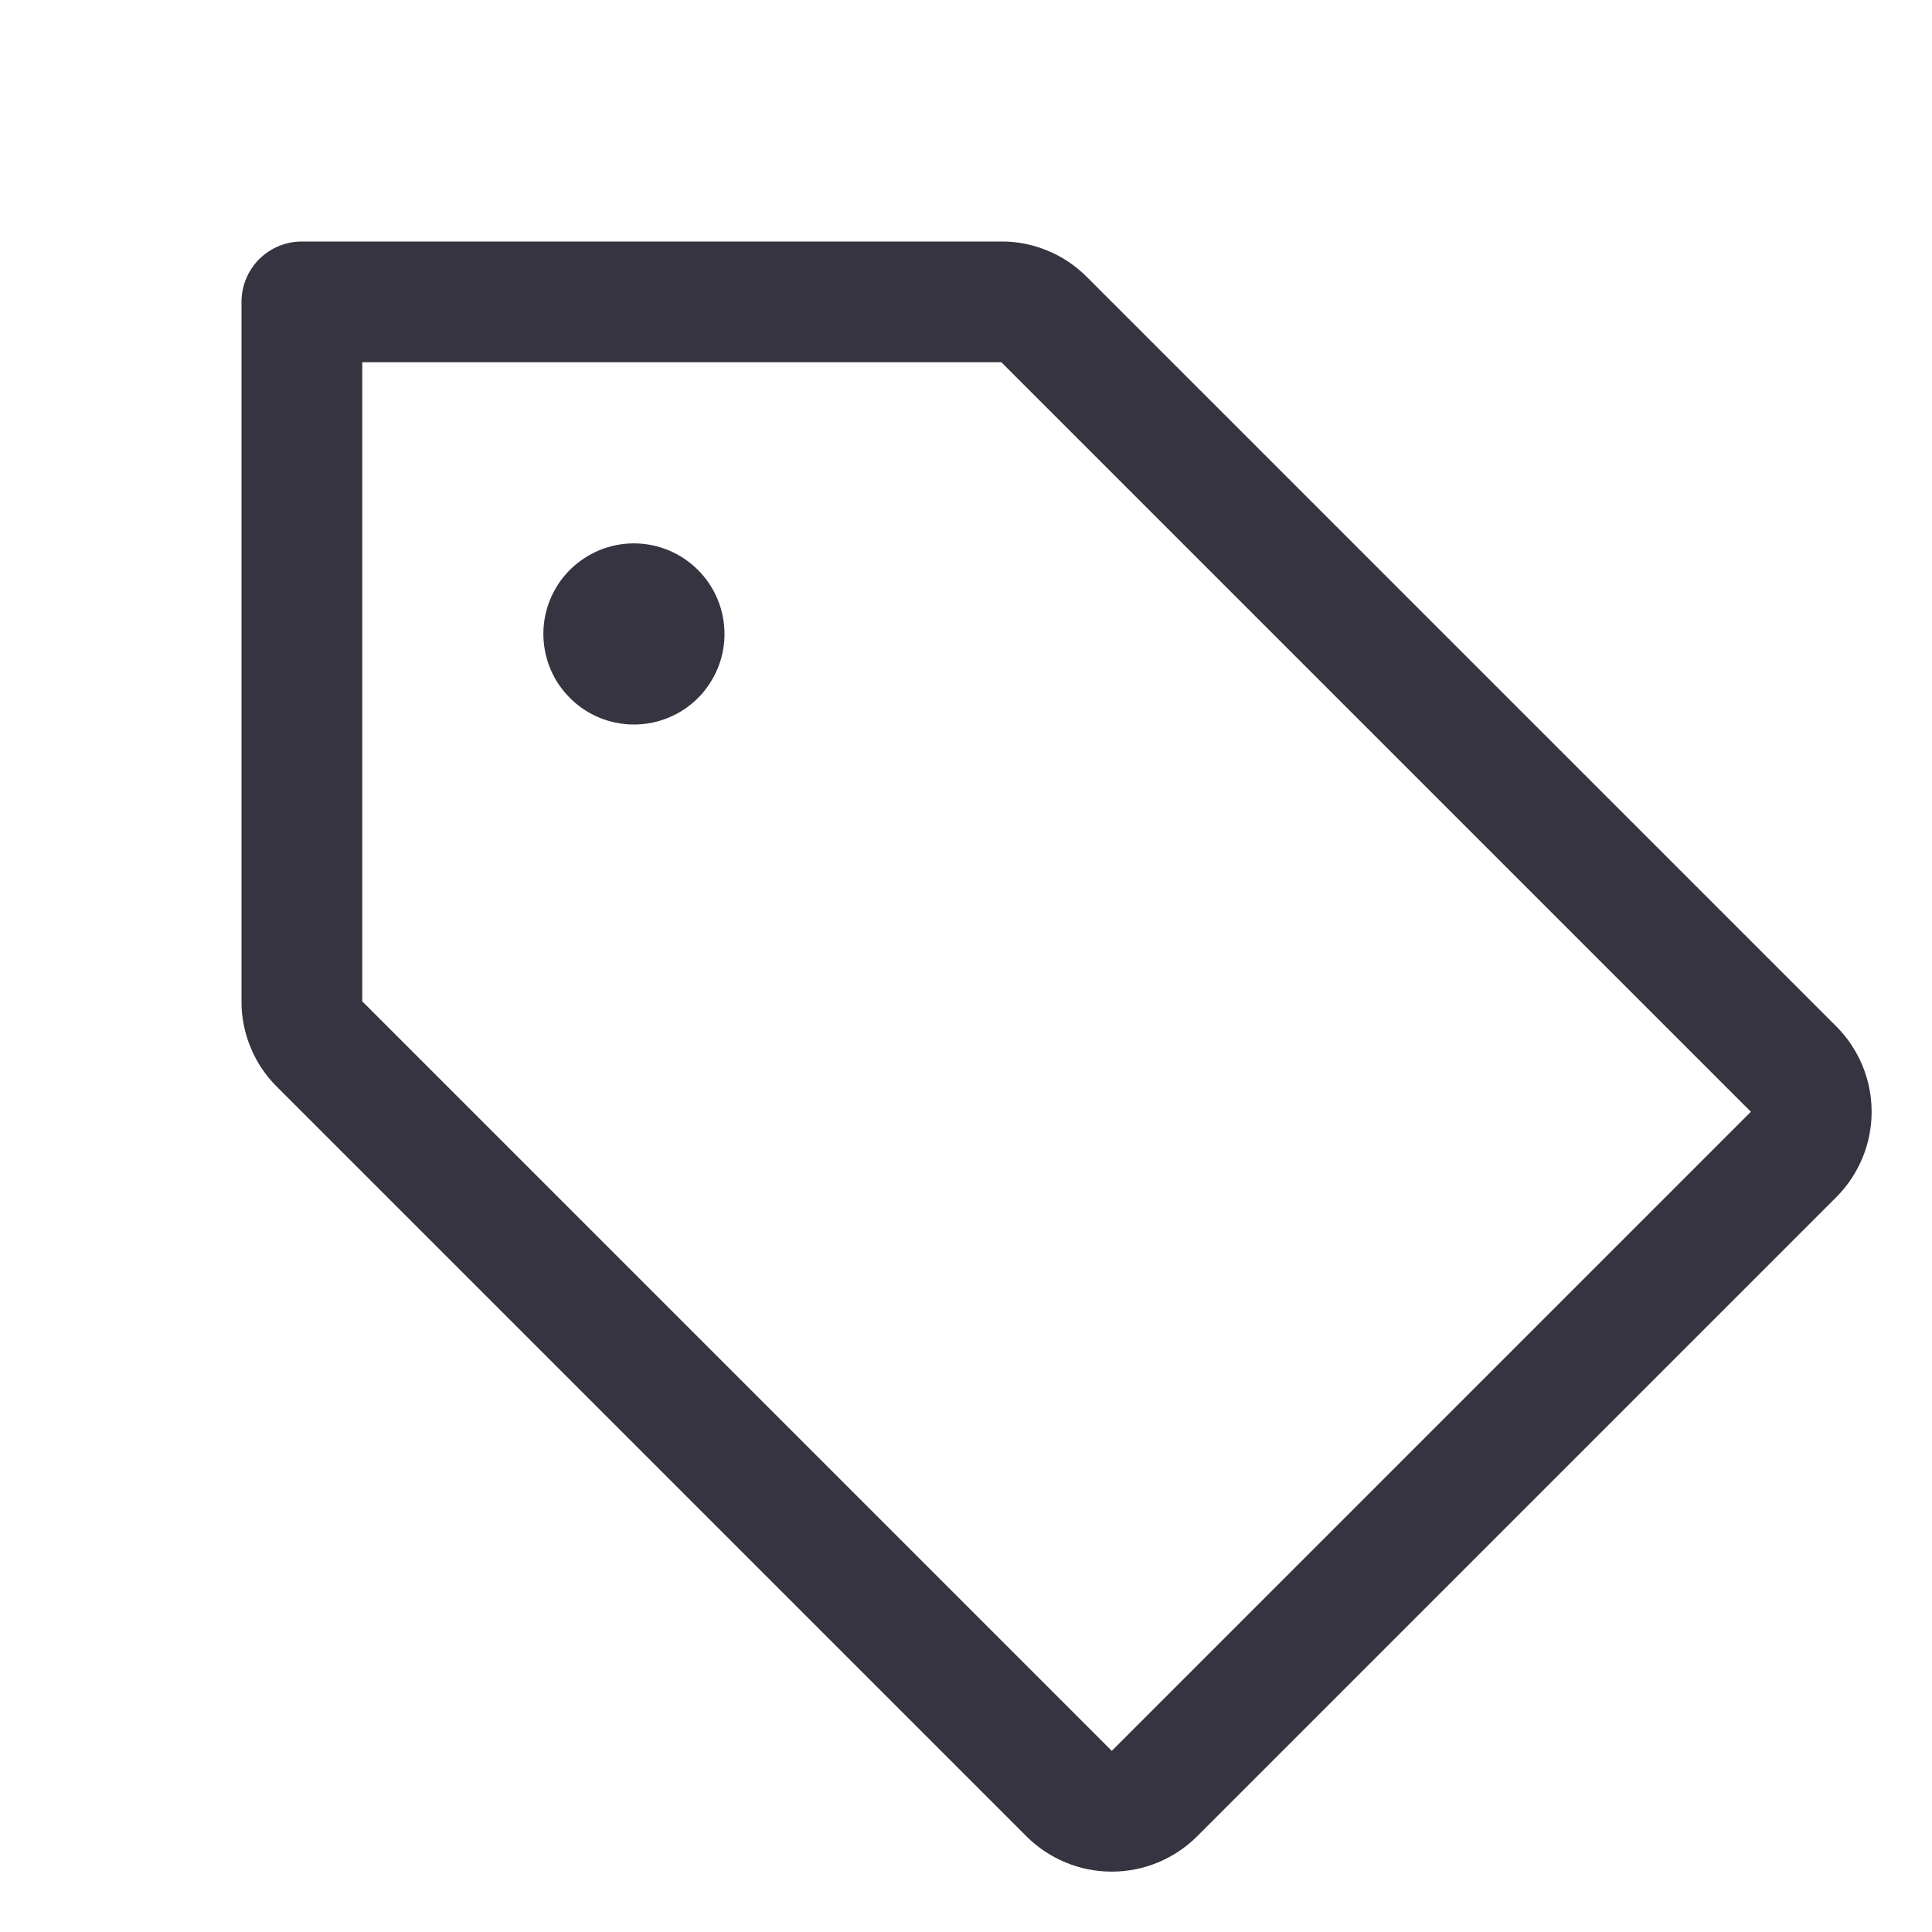
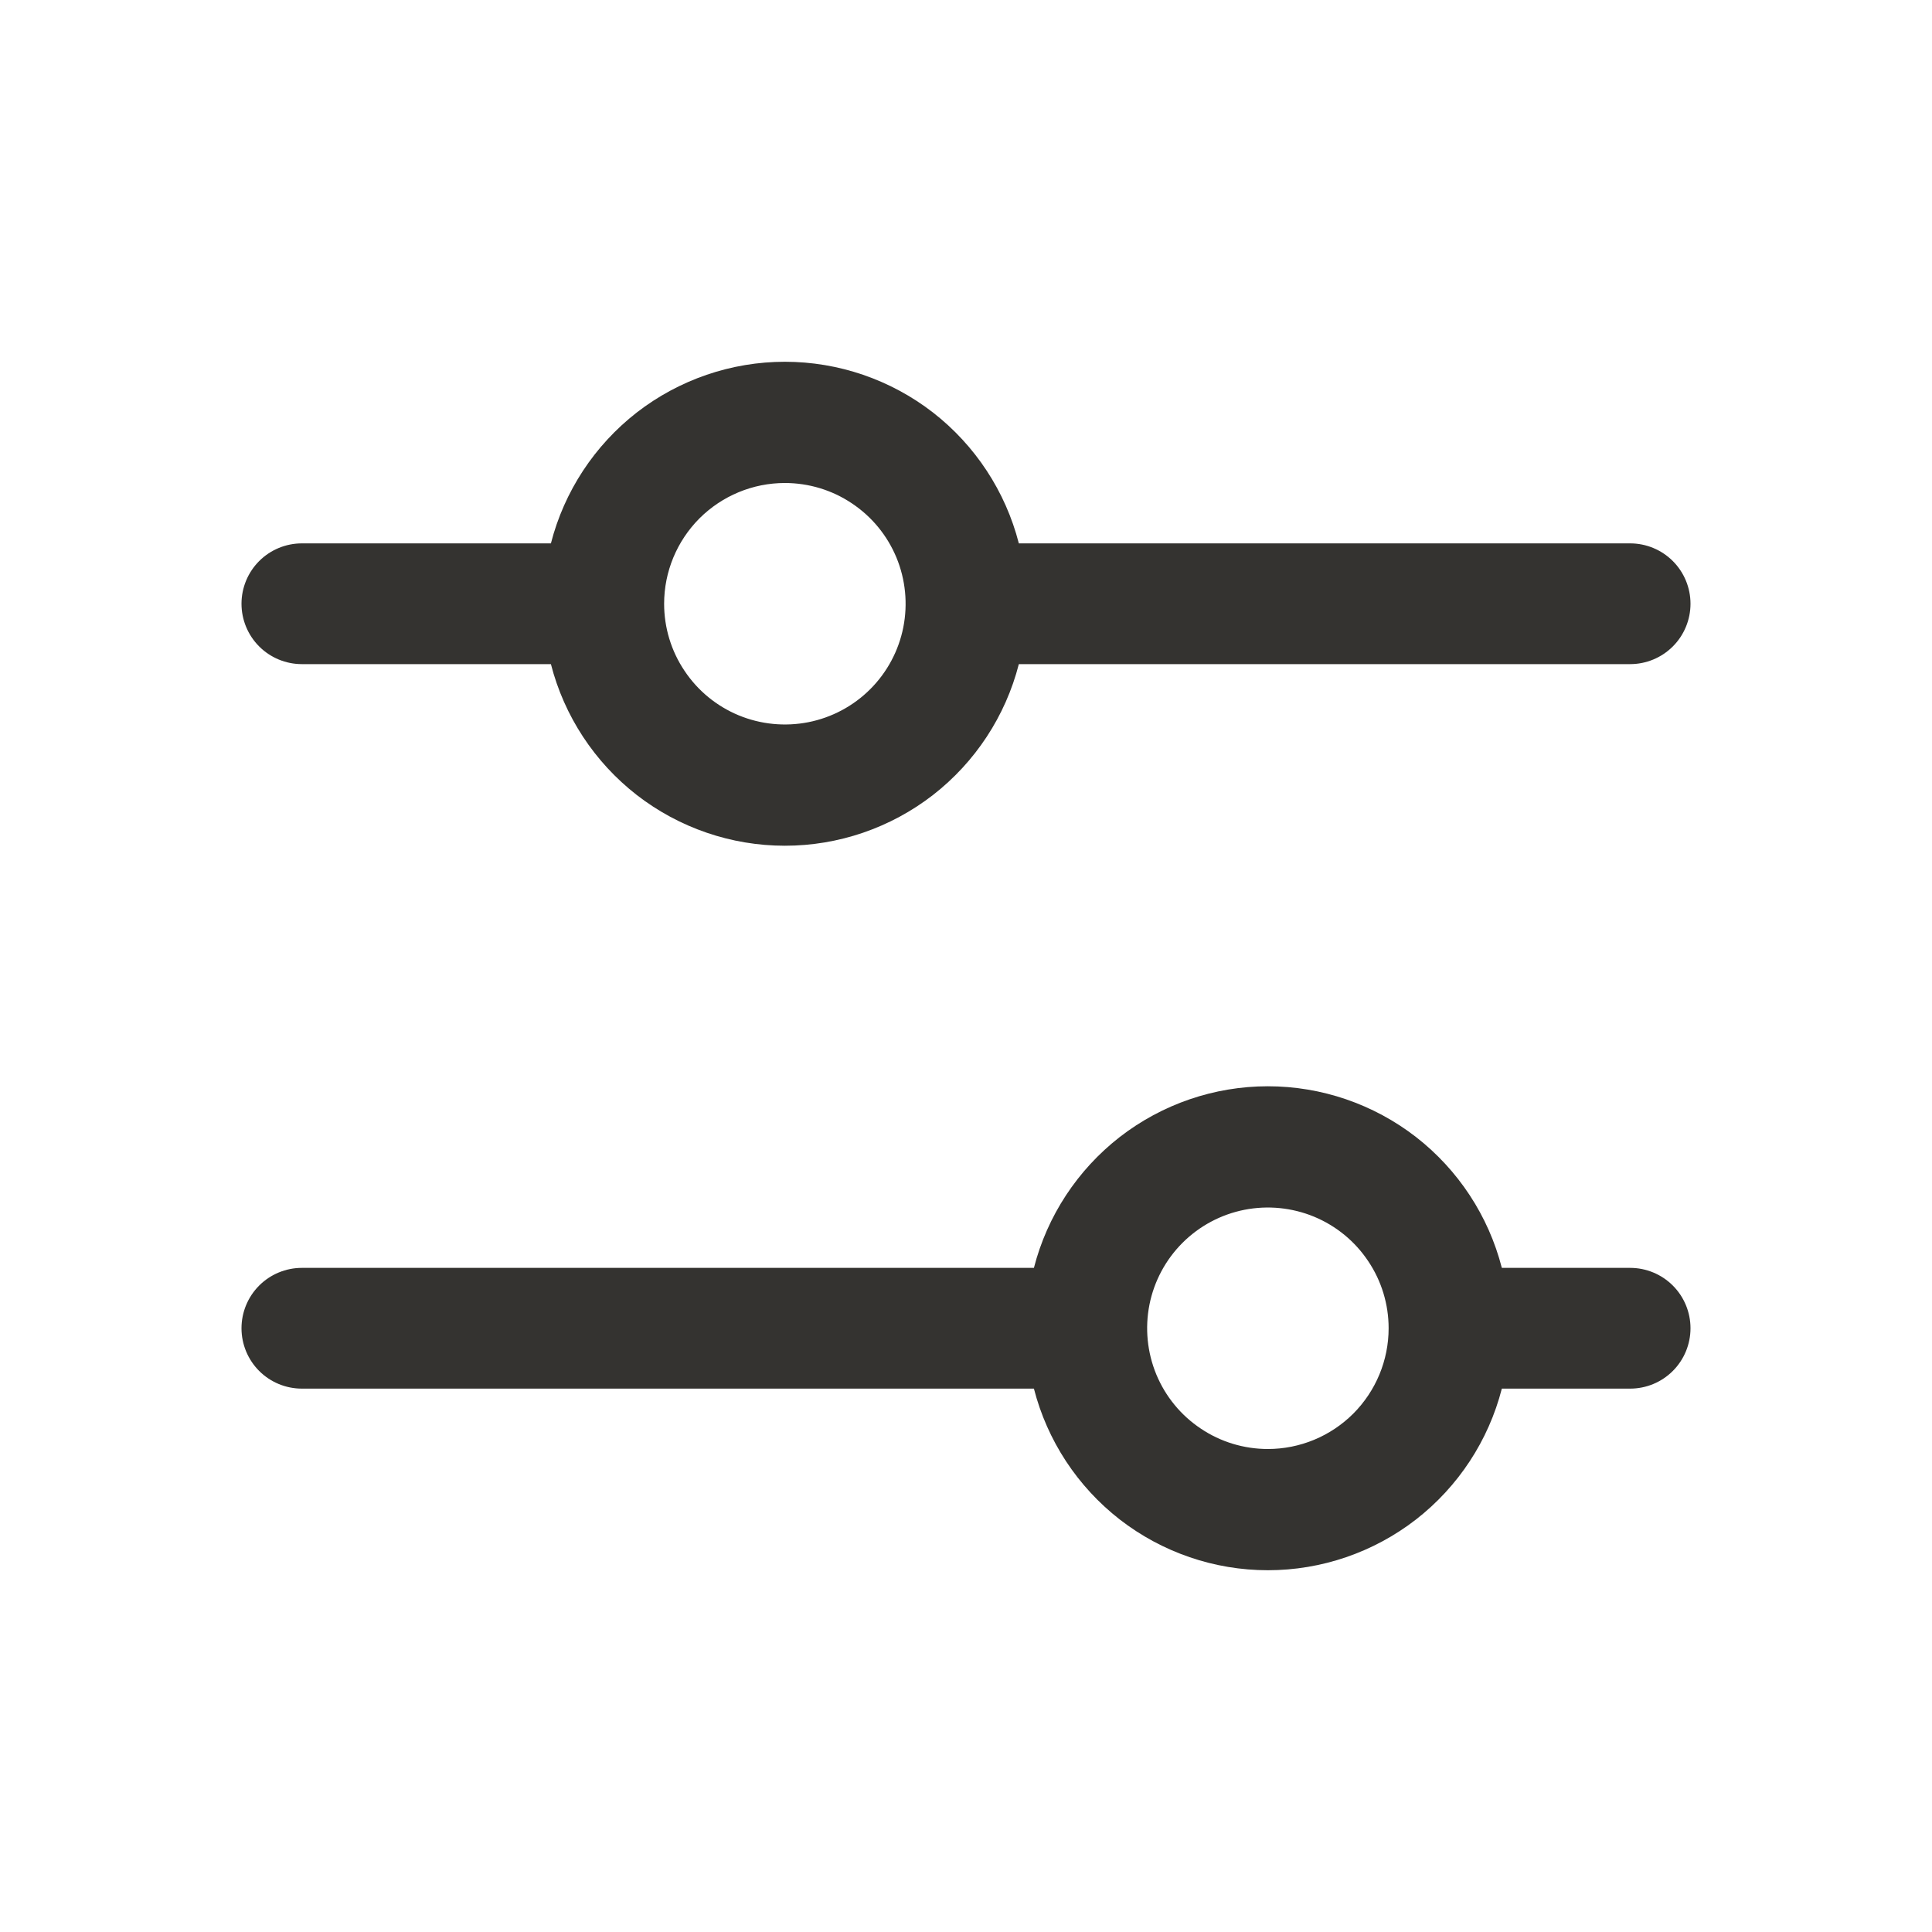
<svg xmlns="http://www.w3.org/2000/svg" preserveAspectRatio="xMidYMid meet" viewBox="0 0 20 20" fill="none">
-   <path d="M19.009 10.625L11.25 2.866C11.134 2.75 10.997 2.657 10.845 2.595C10.693 2.532 10.531 2.499 10.366 2.5H3.125C2.959 2.5 2.8 2.566 2.683 2.683C2.566 2.8 2.5 2.959 2.5 3.125V10.366C2.499 10.531 2.532 10.693 2.595 10.845C2.657 10.997 2.75 11.134 2.866 11.25L10.625 19.009C10.741 19.125 10.879 19.217 11.031 19.28C11.182 19.343 11.345 19.375 11.509 19.375C11.673 19.375 11.836 19.343 11.987 19.28C12.139 19.217 12.277 19.125 12.393 19.009L19.009 12.393C19.125 12.277 19.217 12.139 19.28 11.987C19.343 11.836 19.375 11.673 19.375 11.509C19.375 11.345 19.343 11.182 19.28 11.031C19.217 10.879 19.125 10.741 19.009 10.625ZM11.509 18.125L3.75 10.366V3.75H10.366L18.125 11.509L11.509 18.125ZM7.5 6.563C7.5 6.748 7.445 6.929 7.342 7.083C7.239 7.238 7.093 7.358 6.921 7.429C6.75 7.5 6.561 7.518 6.38 7.482C6.198 7.446 6.031 7.357 5.9 7.225C5.768 7.094 5.679 6.927 5.643 6.745C5.607 6.564 5.625 6.375 5.696 6.204C5.767 6.032 5.887 5.886 6.042 5.783C6.196 5.68 6.377 5.625 6.562 5.625C6.811 5.625 7.05 5.724 7.225 5.9C7.401 6.075 7.5 6.314 7.5 6.563Z" fill="#363440" />
+   <path d="M3.125 6.875H5.703C5.841 7.413 6.154 7.889 6.592 8.23C7.031 8.57 7.57 8.755 8.125 8.755C8.68 8.755 9.219 8.57 9.658 8.23C10.096 7.889 10.409 7.413 10.547 6.875H16.875C17.041 6.875 17.2 6.809 17.317 6.692C17.434 6.575 17.5 6.416 17.5 6.25C17.5 6.084 17.434 5.925 17.317 5.808C17.2 5.691 17.041 5.625 16.875 5.625H10.547C10.409 5.087 10.096 4.611 9.658 4.27C9.219 3.93 8.68 3.745 8.125 3.745C7.57 3.745 7.031 3.93 6.592 4.27C6.154 4.611 5.841 5.087 5.703 5.625H3.125C2.959 5.625 2.8 5.691 2.683 5.808C2.566 5.925 2.5 6.084 2.5 6.25C2.5 6.416 2.566 6.575 2.683 6.692C2.8 6.809 2.959 6.875 3.125 6.875ZM8.125 5C8.372 5 8.614 5.073 8.819 5.211C9.025 5.348 9.185 5.543 9.28 5.772C9.374 6 9.399 6.251 9.351 6.494C9.303 6.736 9.184 6.959 9.009 7.134C8.834 7.309 8.611 7.428 8.369 7.476C8.126 7.524 7.875 7.499 7.647 7.405C7.418 7.31 7.223 7.15 7.086 6.944C6.948 6.739 6.875 6.497 6.875 6.25C6.875 5.918 7.007 5.601 7.241 5.366C7.476 5.132 7.793 5 8.125 5ZM16.875 13.125H15.547C15.409 12.587 15.096 12.111 14.658 11.77C14.219 11.43 13.68 11.245 13.125 11.245C12.57 11.245 12.031 11.43 11.592 11.77C11.154 12.111 10.841 12.587 10.703 13.125H3.125C2.959 13.125 2.8 13.191 2.683 13.308C2.566 13.425 2.5 13.584 2.5 13.75C2.5 13.916 2.566 14.075 2.683 14.192C2.8 14.309 2.959 14.375 3.125 14.375H10.703C10.841 14.913 11.154 15.389 11.592 15.73C12.031 16.07 12.57 16.255 13.125 16.255C13.68 16.255 14.219 16.07 14.658 15.73C15.096 15.389 15.409 14.913 15.547 14.375H16.875C17.041 14.375 17.2 14.309 17.317 14.192C17.434 14.075 17.5 13.916 17.5 13.75C17.5 13.584 17.434 13.425 17.317 13.308C17.2 13.191 17.041 13.125 16.875 13.125ZM13.125 15C12.878 15 12.636 14.927 12.431 14.789C12.225 14.652 12.065 14.457 11.97 14.228C11.876 14 11.851 13.749 11.899 13.506C11.947 13.264 12.066 13.041 12.241 12.866C12.416 12.691 12.639 12.572 12.881 12.524C13.124 12.476 13.375 12.501 13.603 12.595C13.832 12.69 14.027 12.85 14.164 13.056C14.302 13.261 14.375 13.503 14.375 13.75C14.375 14.082 14.243 14.399 14.009 14.634C13.774 14.868 13.457 15 13.125 15Z" fill="#343330" />
</svg>
